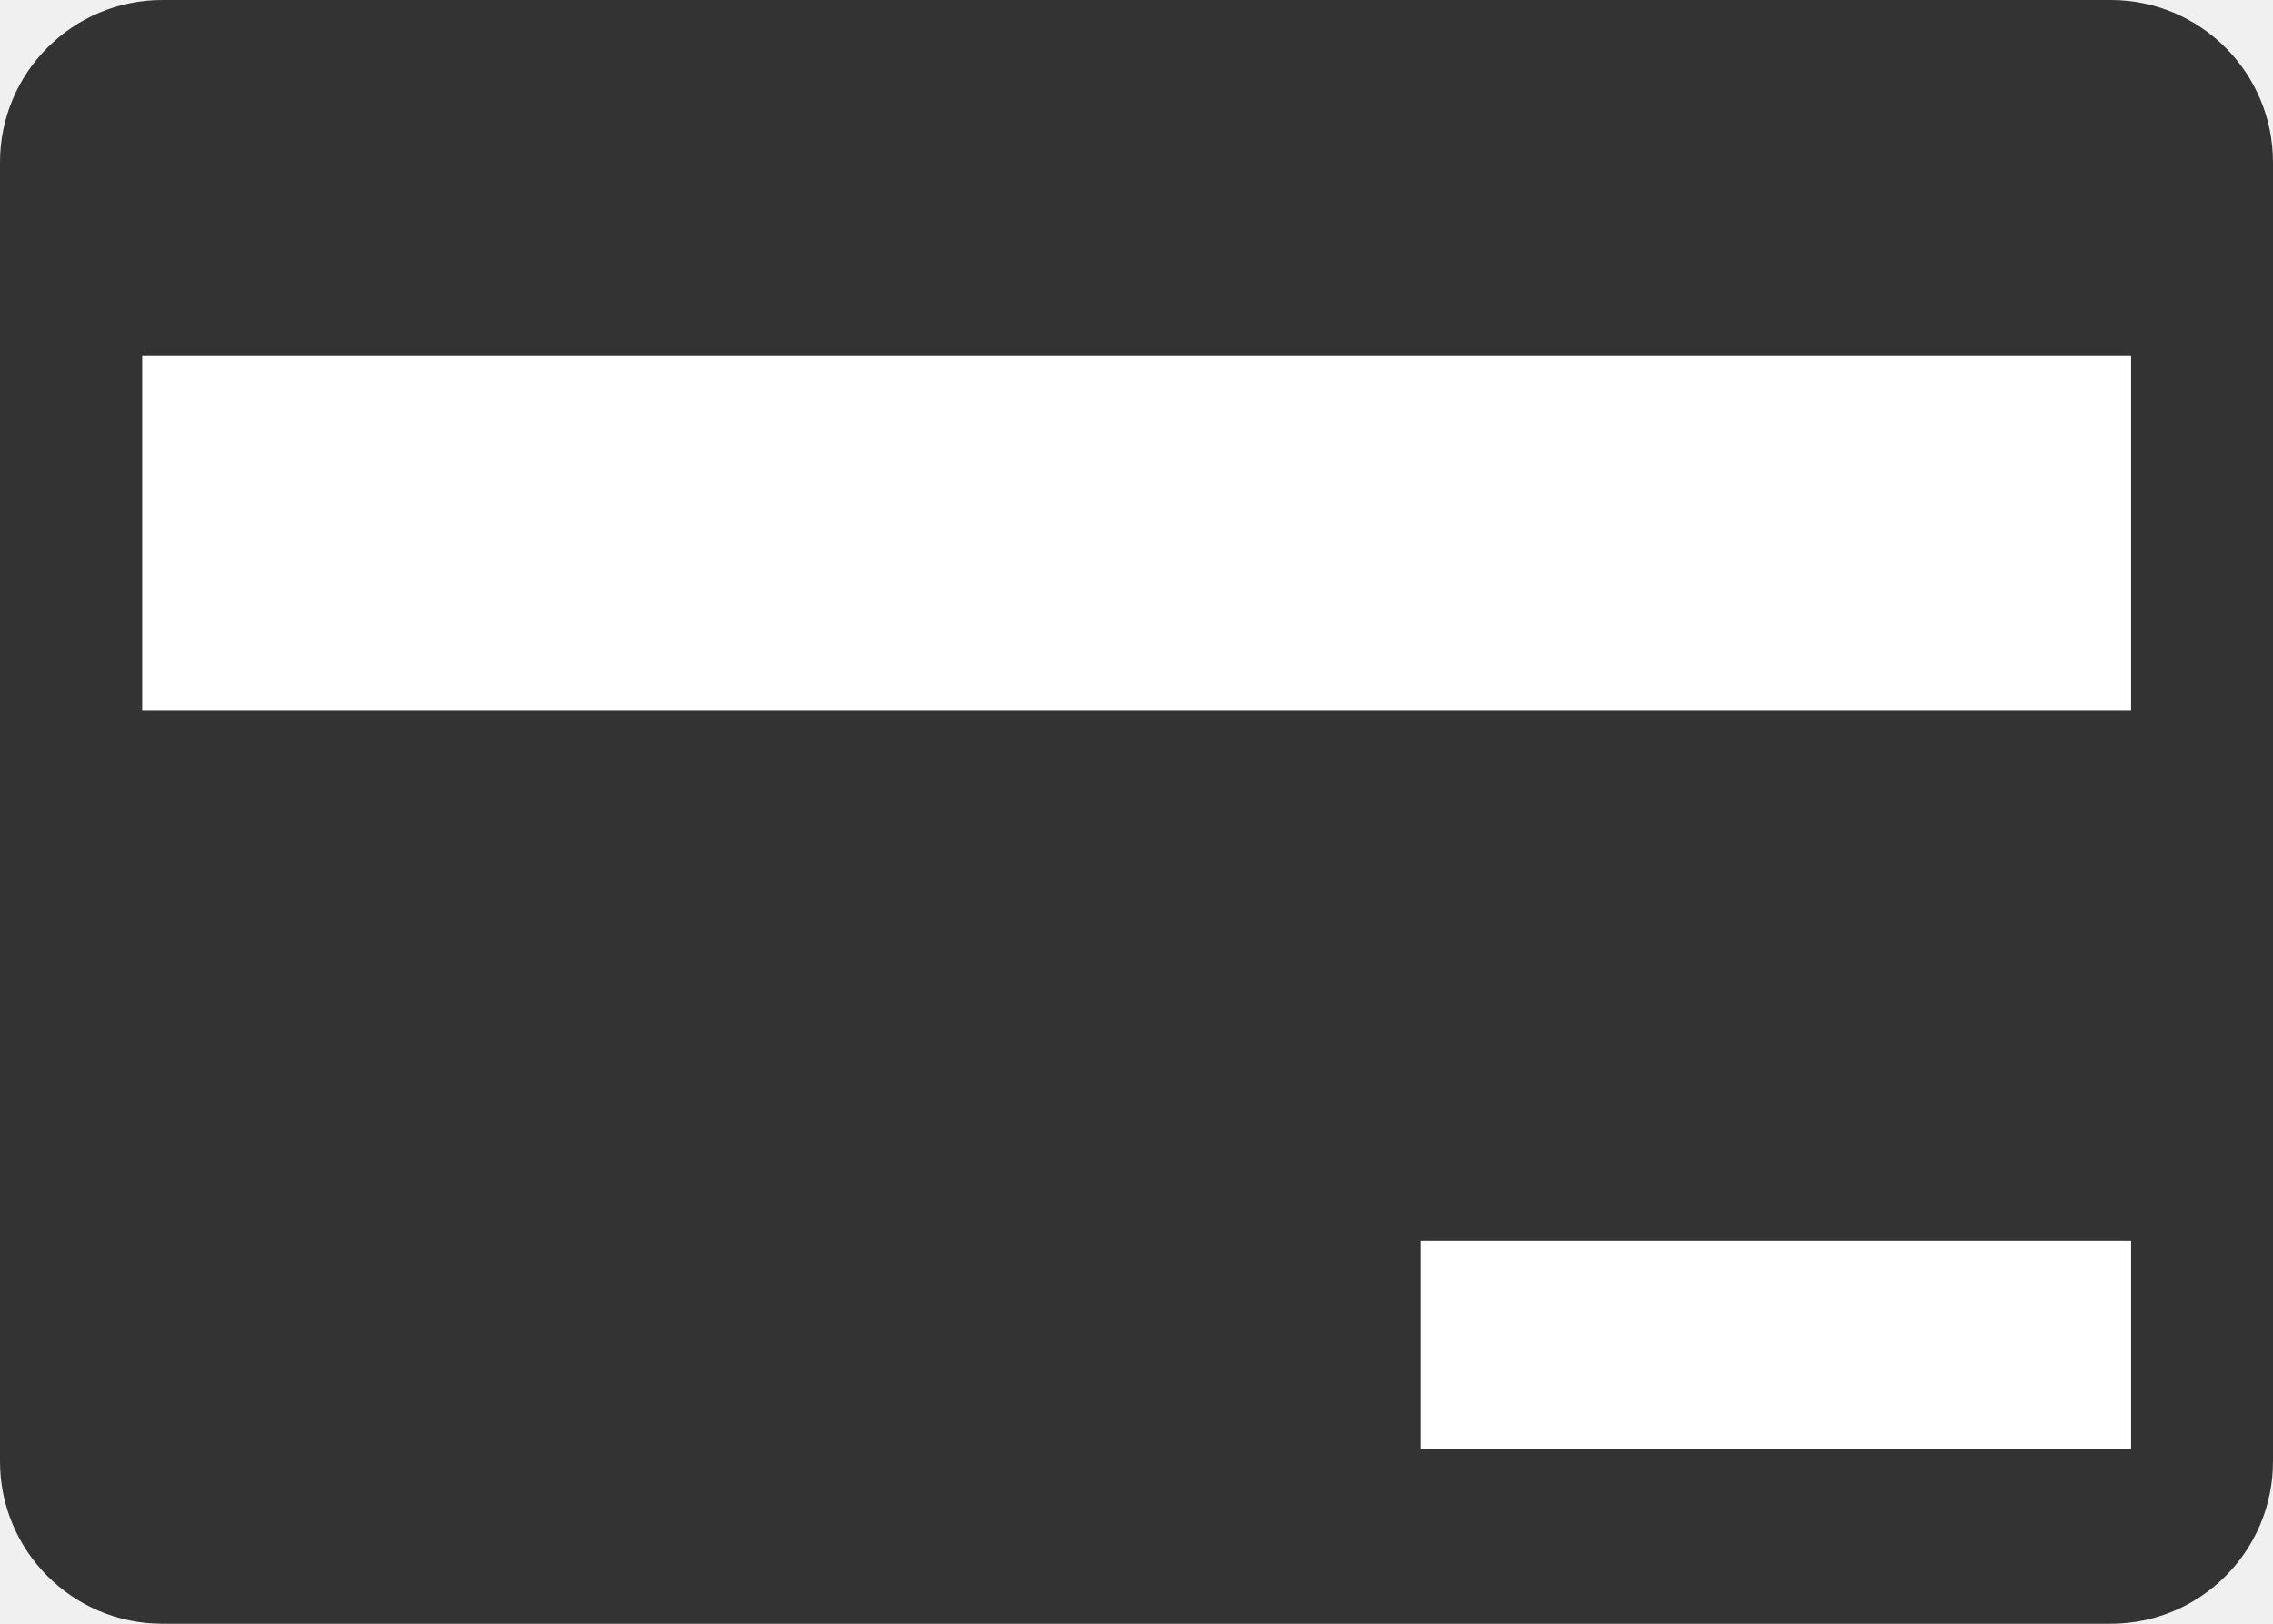
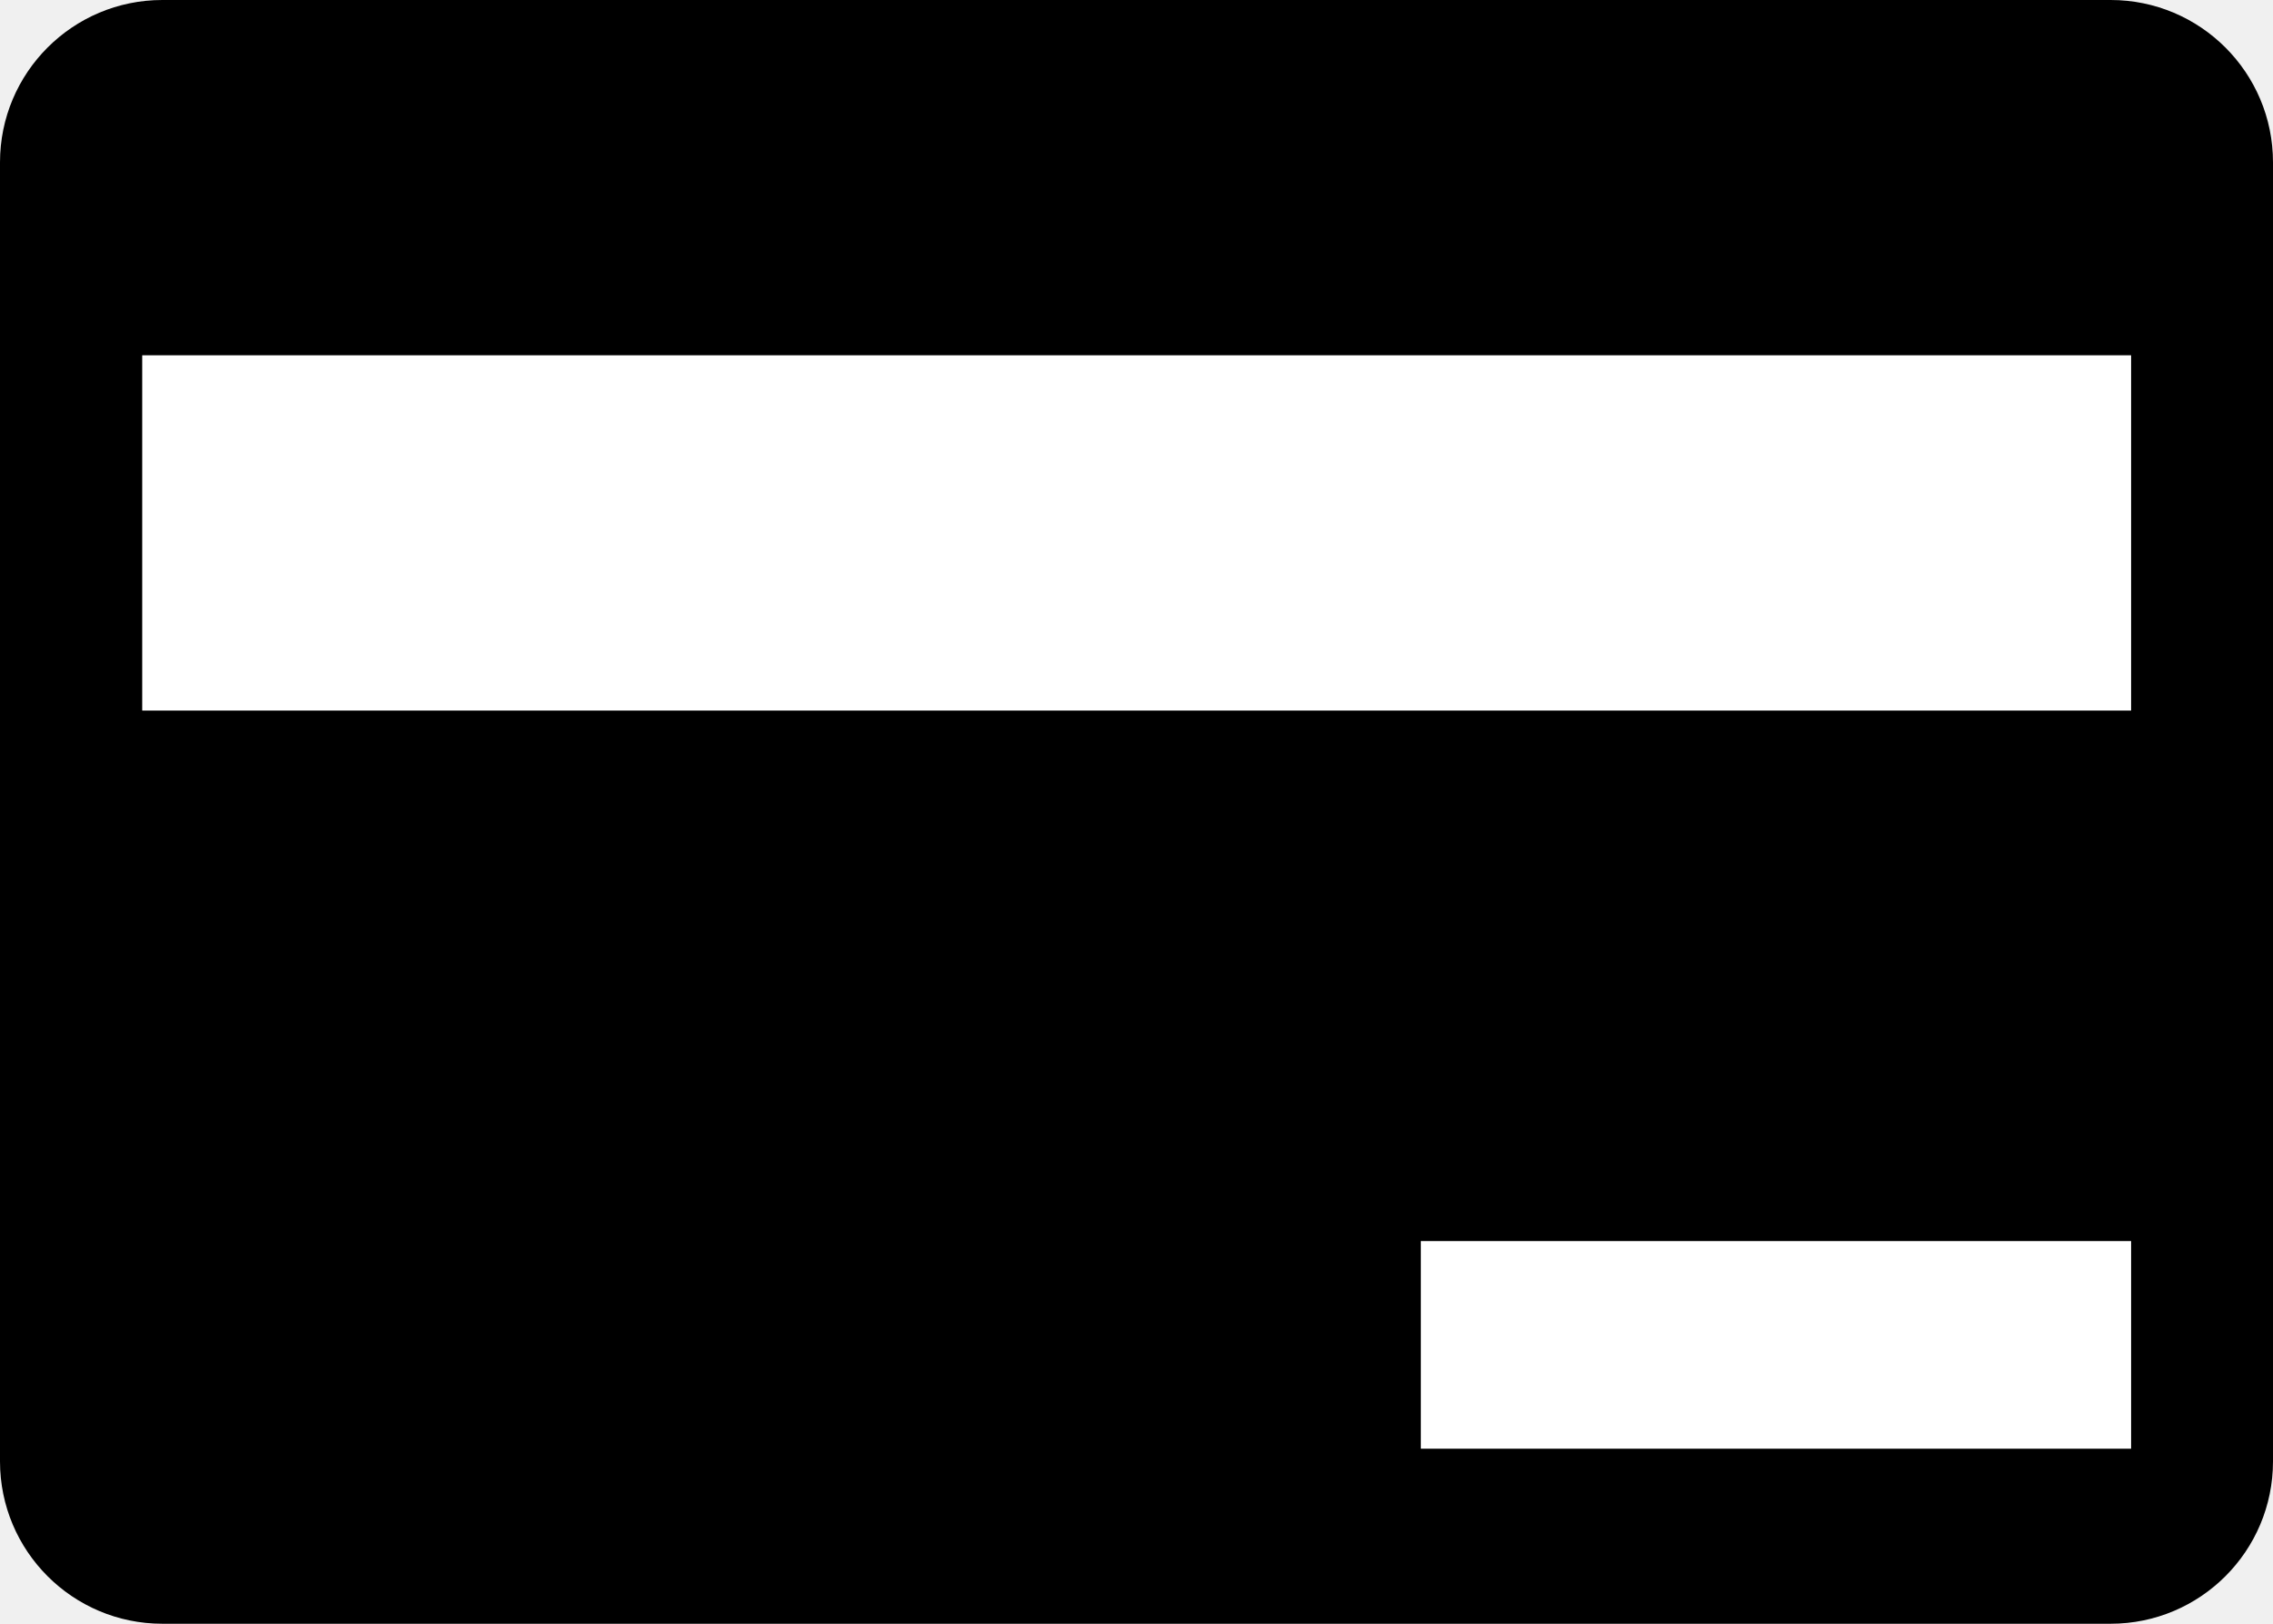
<svg xmlns="http://www.w3.org/2000/svg" data-name="Credit card icon" width="14" height="10" viewBox="0 0 14 10">
  <g data-name="Group 5009">
-     <rect data-name="Rectangle 2932" width="14" height="10" rx="1" style="fill:#333" />
+     <rect data-name="Rectangle 2932" width="14" height="10" rx="1" />
    <path data-name="Rectangle 2931" transform="rotate(180 6.563 2.188)" style="fill:#fff" d="M0 0h12.25v2.188H0z" />
    <path data-name="Rectangle 2961" transform="rotate(180 6.563 4.461)" style="fill:#fff" d="M0 0h4.375v1.279H0z" />
  </g>
</svg>
